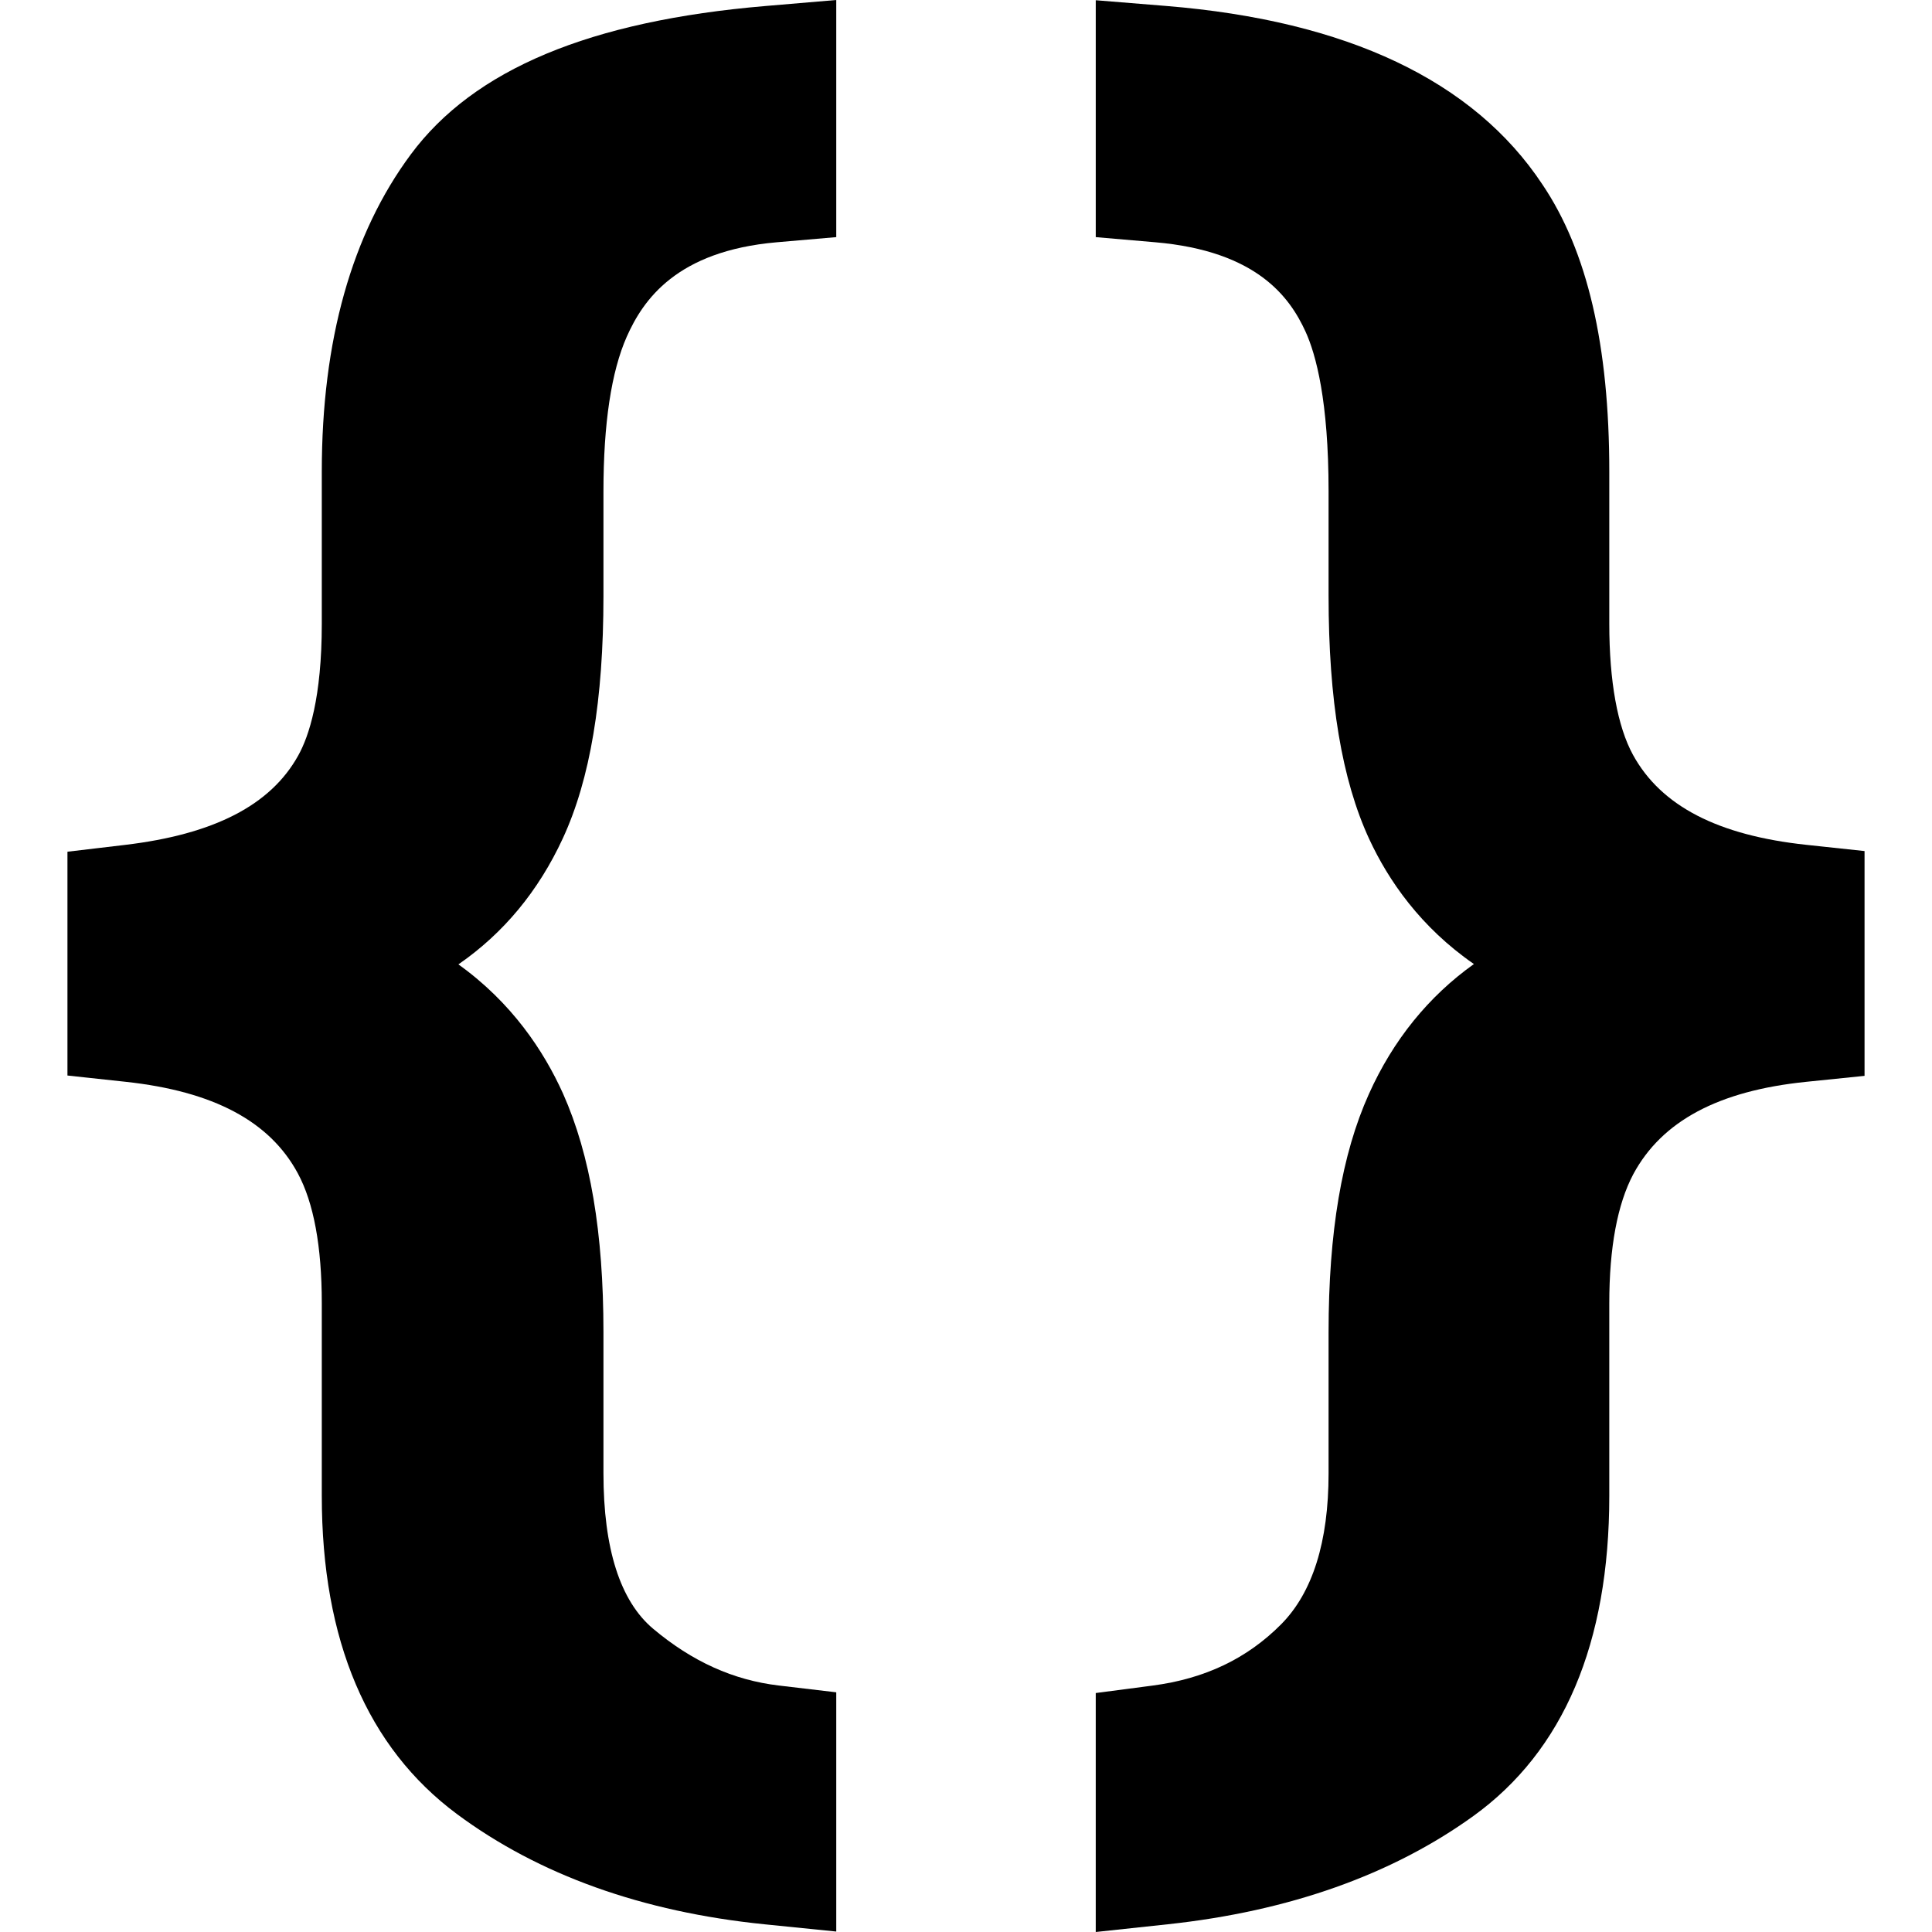
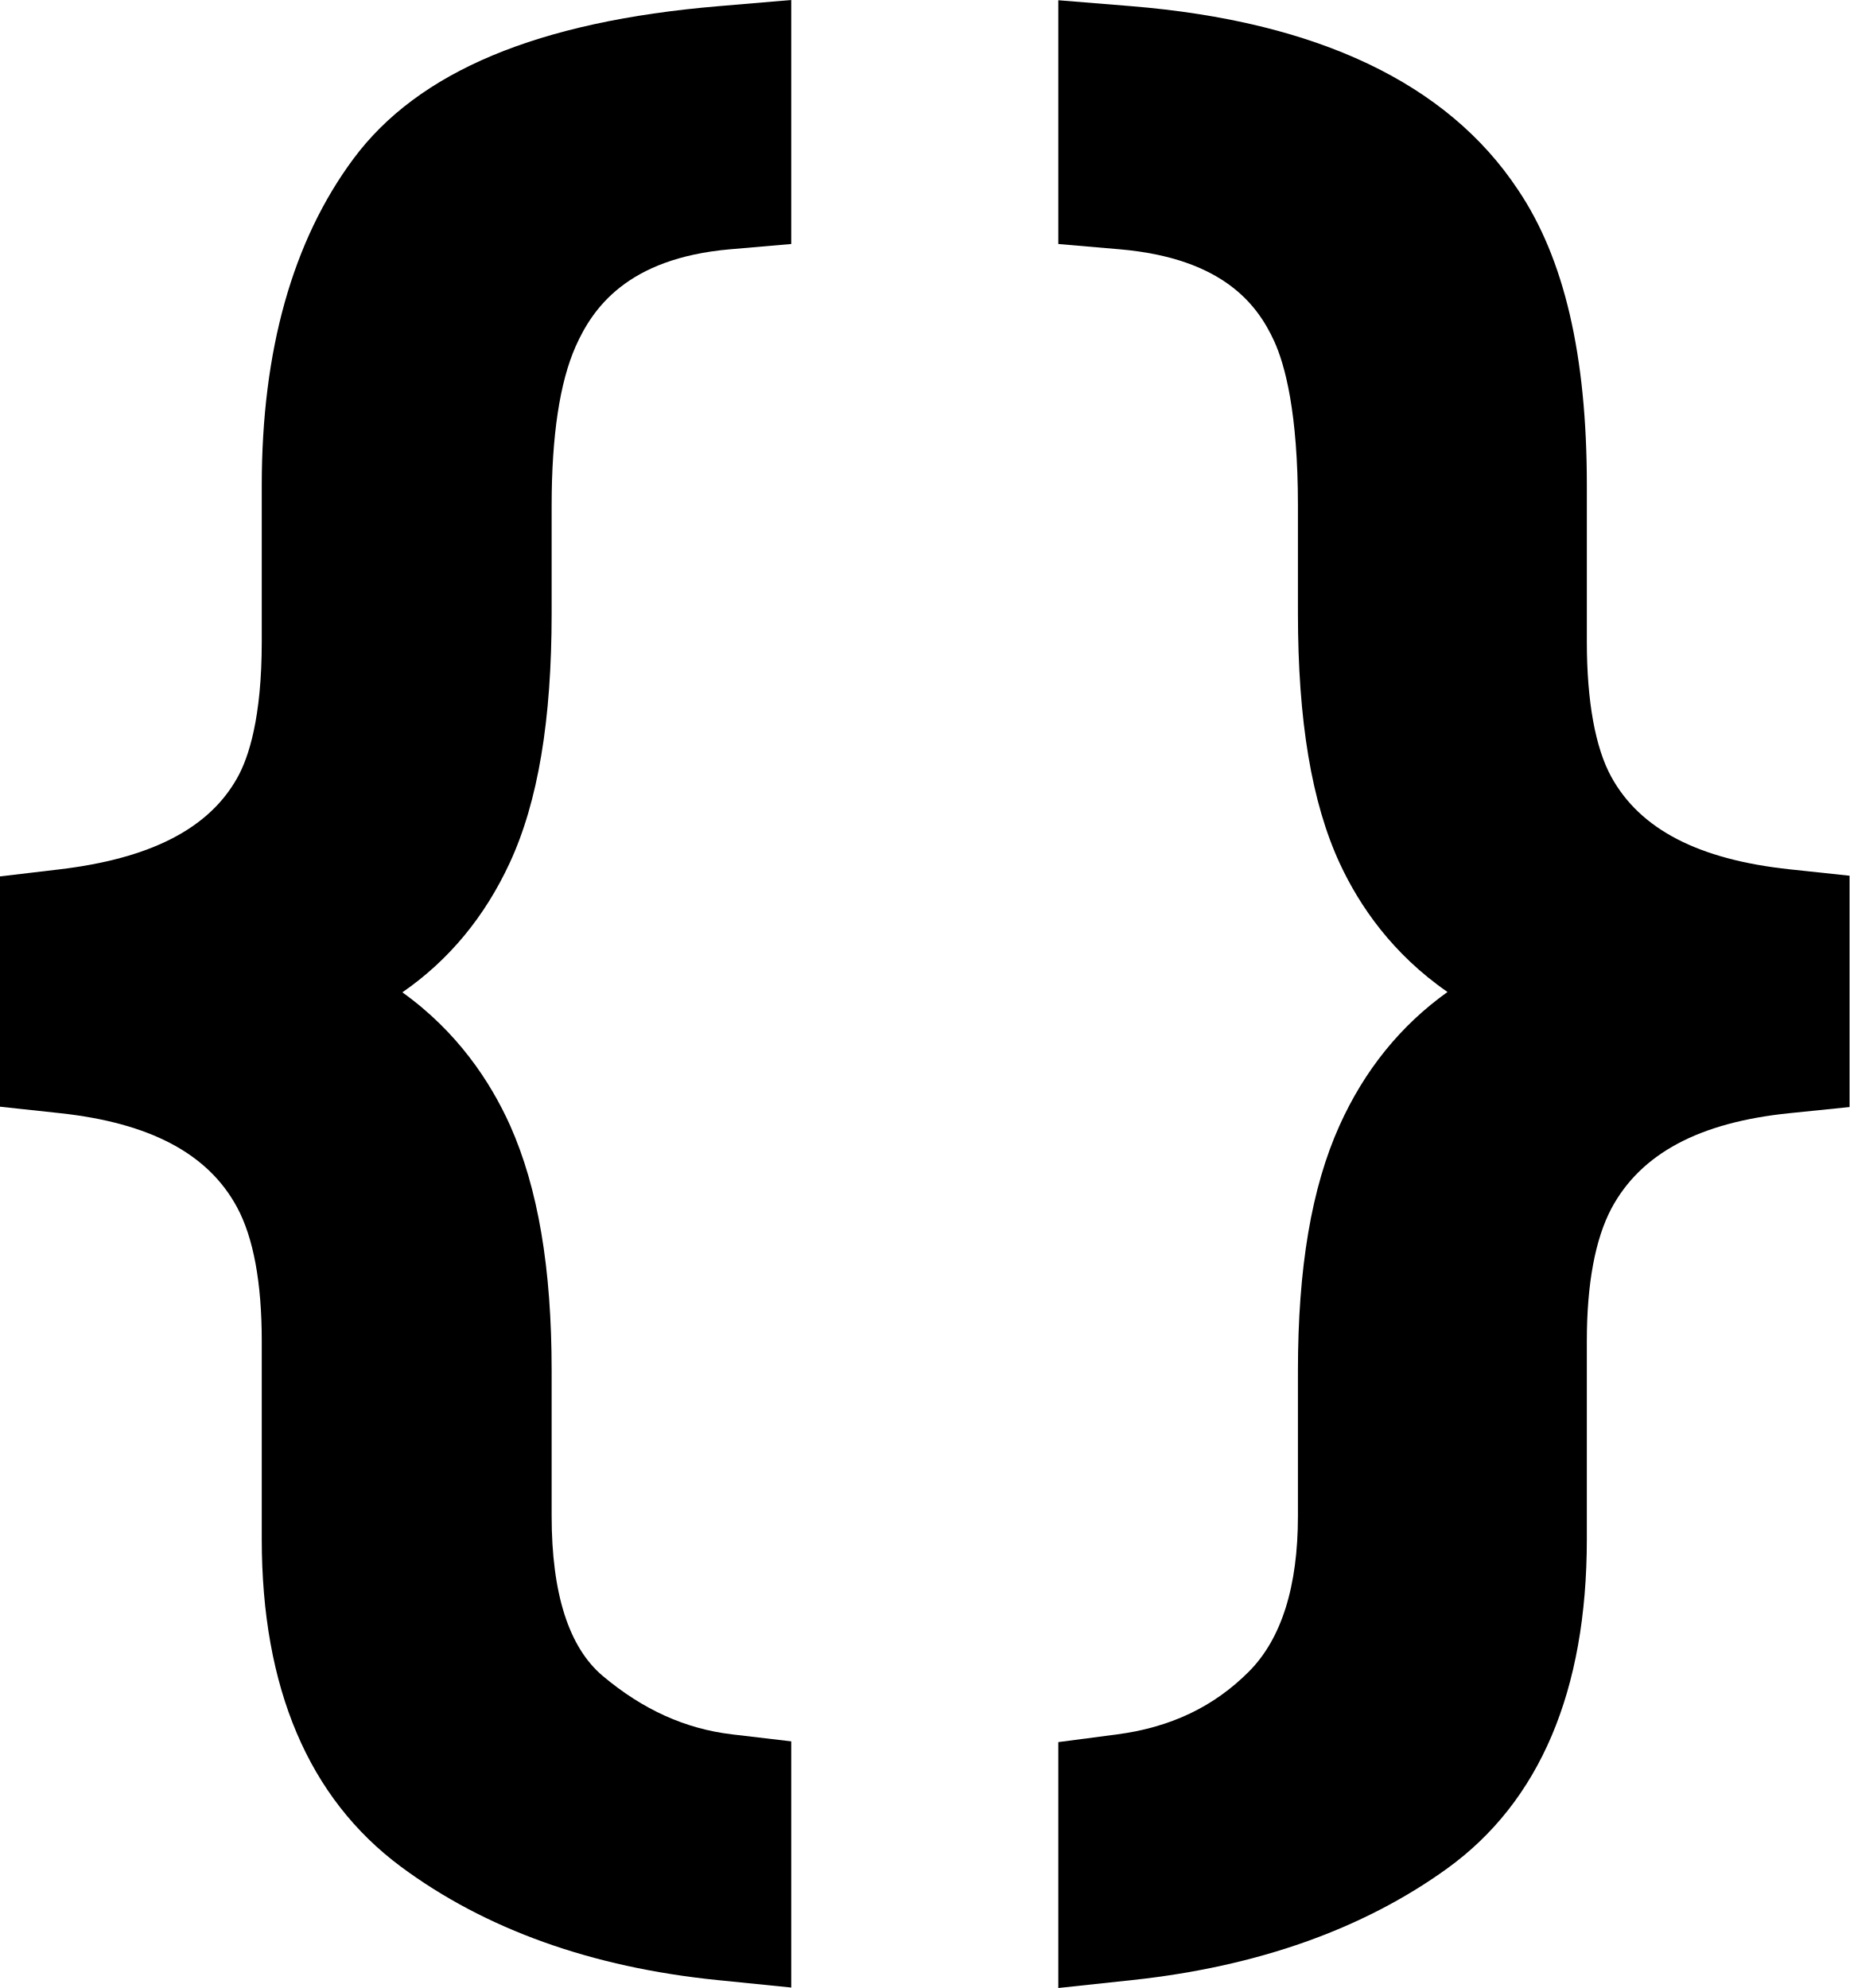
- <svg xmlns="http://www.w3.org/2000/svg" version="1.1" id="Brackets" x="0px" y="0px" width="2048" height="2048" viewBox="0 0 2048 2048" enable-background="new 0 0 512 512" xml:space="preserve">
+ <svg xmlns="http://www.w3.org/2000/svg" version="1.1" id="Brackets" x="0px" y="0px" width="1904.99" height="2048" viewBox="0 0 1904.99 2048" enable-background="new 0 0 512 512" xml:space="preserve">
  <defs id="defs11" />
-   <g id="g3" transform="matrix(4.586827,0,0,4.586827,-91.09439,-155.0852)">
+   <g id="g3" transform="matrix(4.586827,0,0,4.586827,-162.5994,-155.0852)">
    <path d="m 114.799,69.493 c -13.651,18.396 -20.571,43.054 -20.571,73.284 v 35.185 c 0,17.099 -2.961,25.993 -5.457,30.471 -6.357,11.45 -19.459,18.202 -40.051,20.643 l -13.271,1.572 v 51.721 l 13.429,1.45 c 20.292,2.192 33.312,9.107 39.804,21.144 3.679,6.82 5.546,16.926 5.546,30.027 v 44.514 c 0,33.411 10.512,58.159 31.249,73.556 18.917,14.044 42.837,22.612 71.094,25.469 l 16.552,1.674 v -55.29 l -13.275,-1.569 c -10.512,-1.244 -20.014,-5.533 -29.038,-13.114 -7.625,-6.406 -11.489,-18.501 -11.489,-35.948 v -32.65 c 0,-22.942 -3.043,-40.929 -9.324,-55.043 -4.47,-9.927 -11.896,-21.096 -24.196,-29.903 10.425,-7.204 18.493,-16.933 24.135,-29.134 6.314,-13.659 9.385,-31.972 9.385,-55.985 v -24.188 c 0,-15.659 1.816,-27.705 5.394,-35.77 3.739,-8.396 11.402,-19.785 34.67,-21.808 l 13.738,-1.19 v -54.8 l -16.31,1.385 c -40.617,3.433 -67.444,14.655 -82.014,34.297 z" id="path5" />
    <path d="m 437.327,229.057 c -20.487,-2.192 -33.589,-8.987 -40.061,-20.771 -3.592,-6.539 -5.49,-17.021 -5.49,-30.311 v -35.179 c 0,-29.231 -5.083,-50.976 -15.468,-66.372 -15.87,-23.958 -45.122,-37.833 -86.951,-41.237 l -16.262,-1.322 v 54.748 l 13.748,1.186 c 23.558,2.035 31.106,12.761 34.716,20.612 2.437,5.337 5.342,16.078 5.342,36.916 v 24.172 c 0,24.158 3.068,42.547 9.396,56.233 4.441,9.561 11.853,20.345 24.191,28.875 -10.477,7.475 -18.653,17.544 -24.266,30.03 -6.273,13.932 -9.321,31.938 -9.321,55.051 v 32.628 c 0,15.813 -3.694,27.555 -10.975,34.889 -7.89,7.94 -17.621,12.573 -29.746,14.16 l -13.086,1.715 v 55.227 l 16.646,-1.786 c 28.008,-3.007 51.77,-11.423 70.616,-25.013 20.849,-15.033 31.419,-39.932 31.419,-74.004 V 334.99 c 0,-12.857 1.882,-22.917 5.551,-29.824 6.614,-12.285 19.676,-19.266 39.929,-21.337 l 13.512,-1.382 v -51.952 l -13.44,-1.438 z" id="path7" />
  </g>
</svg>
